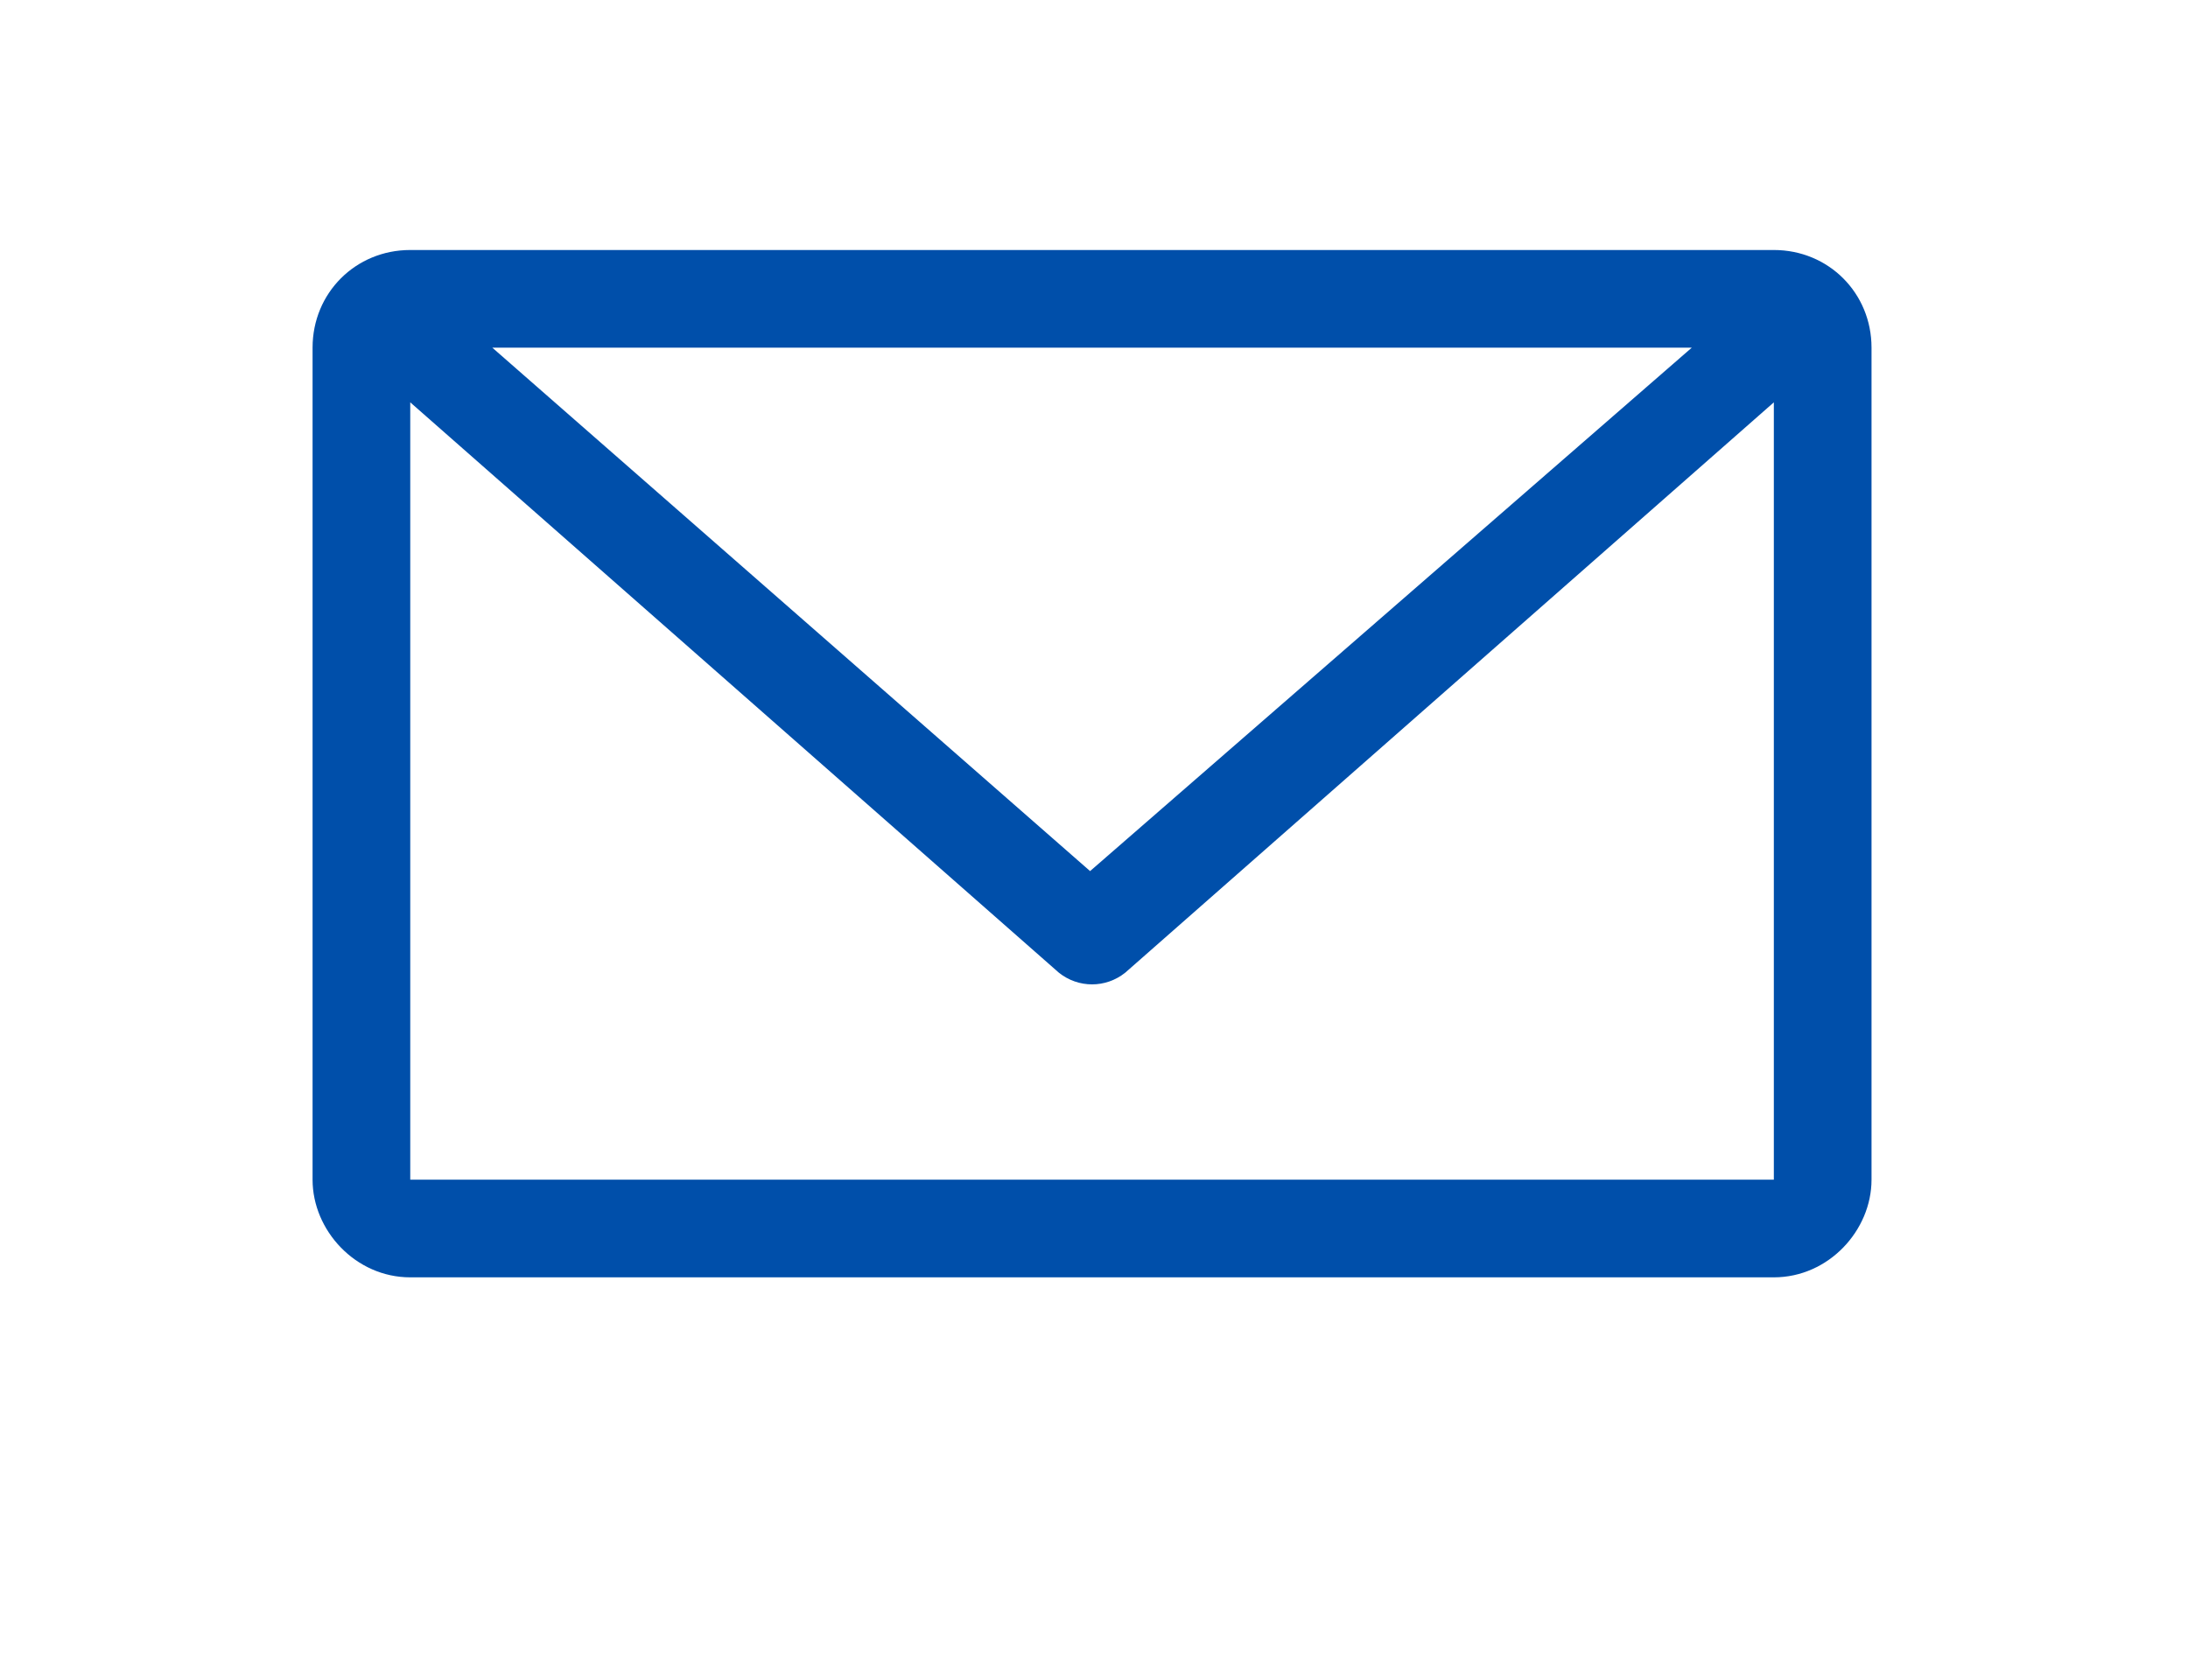
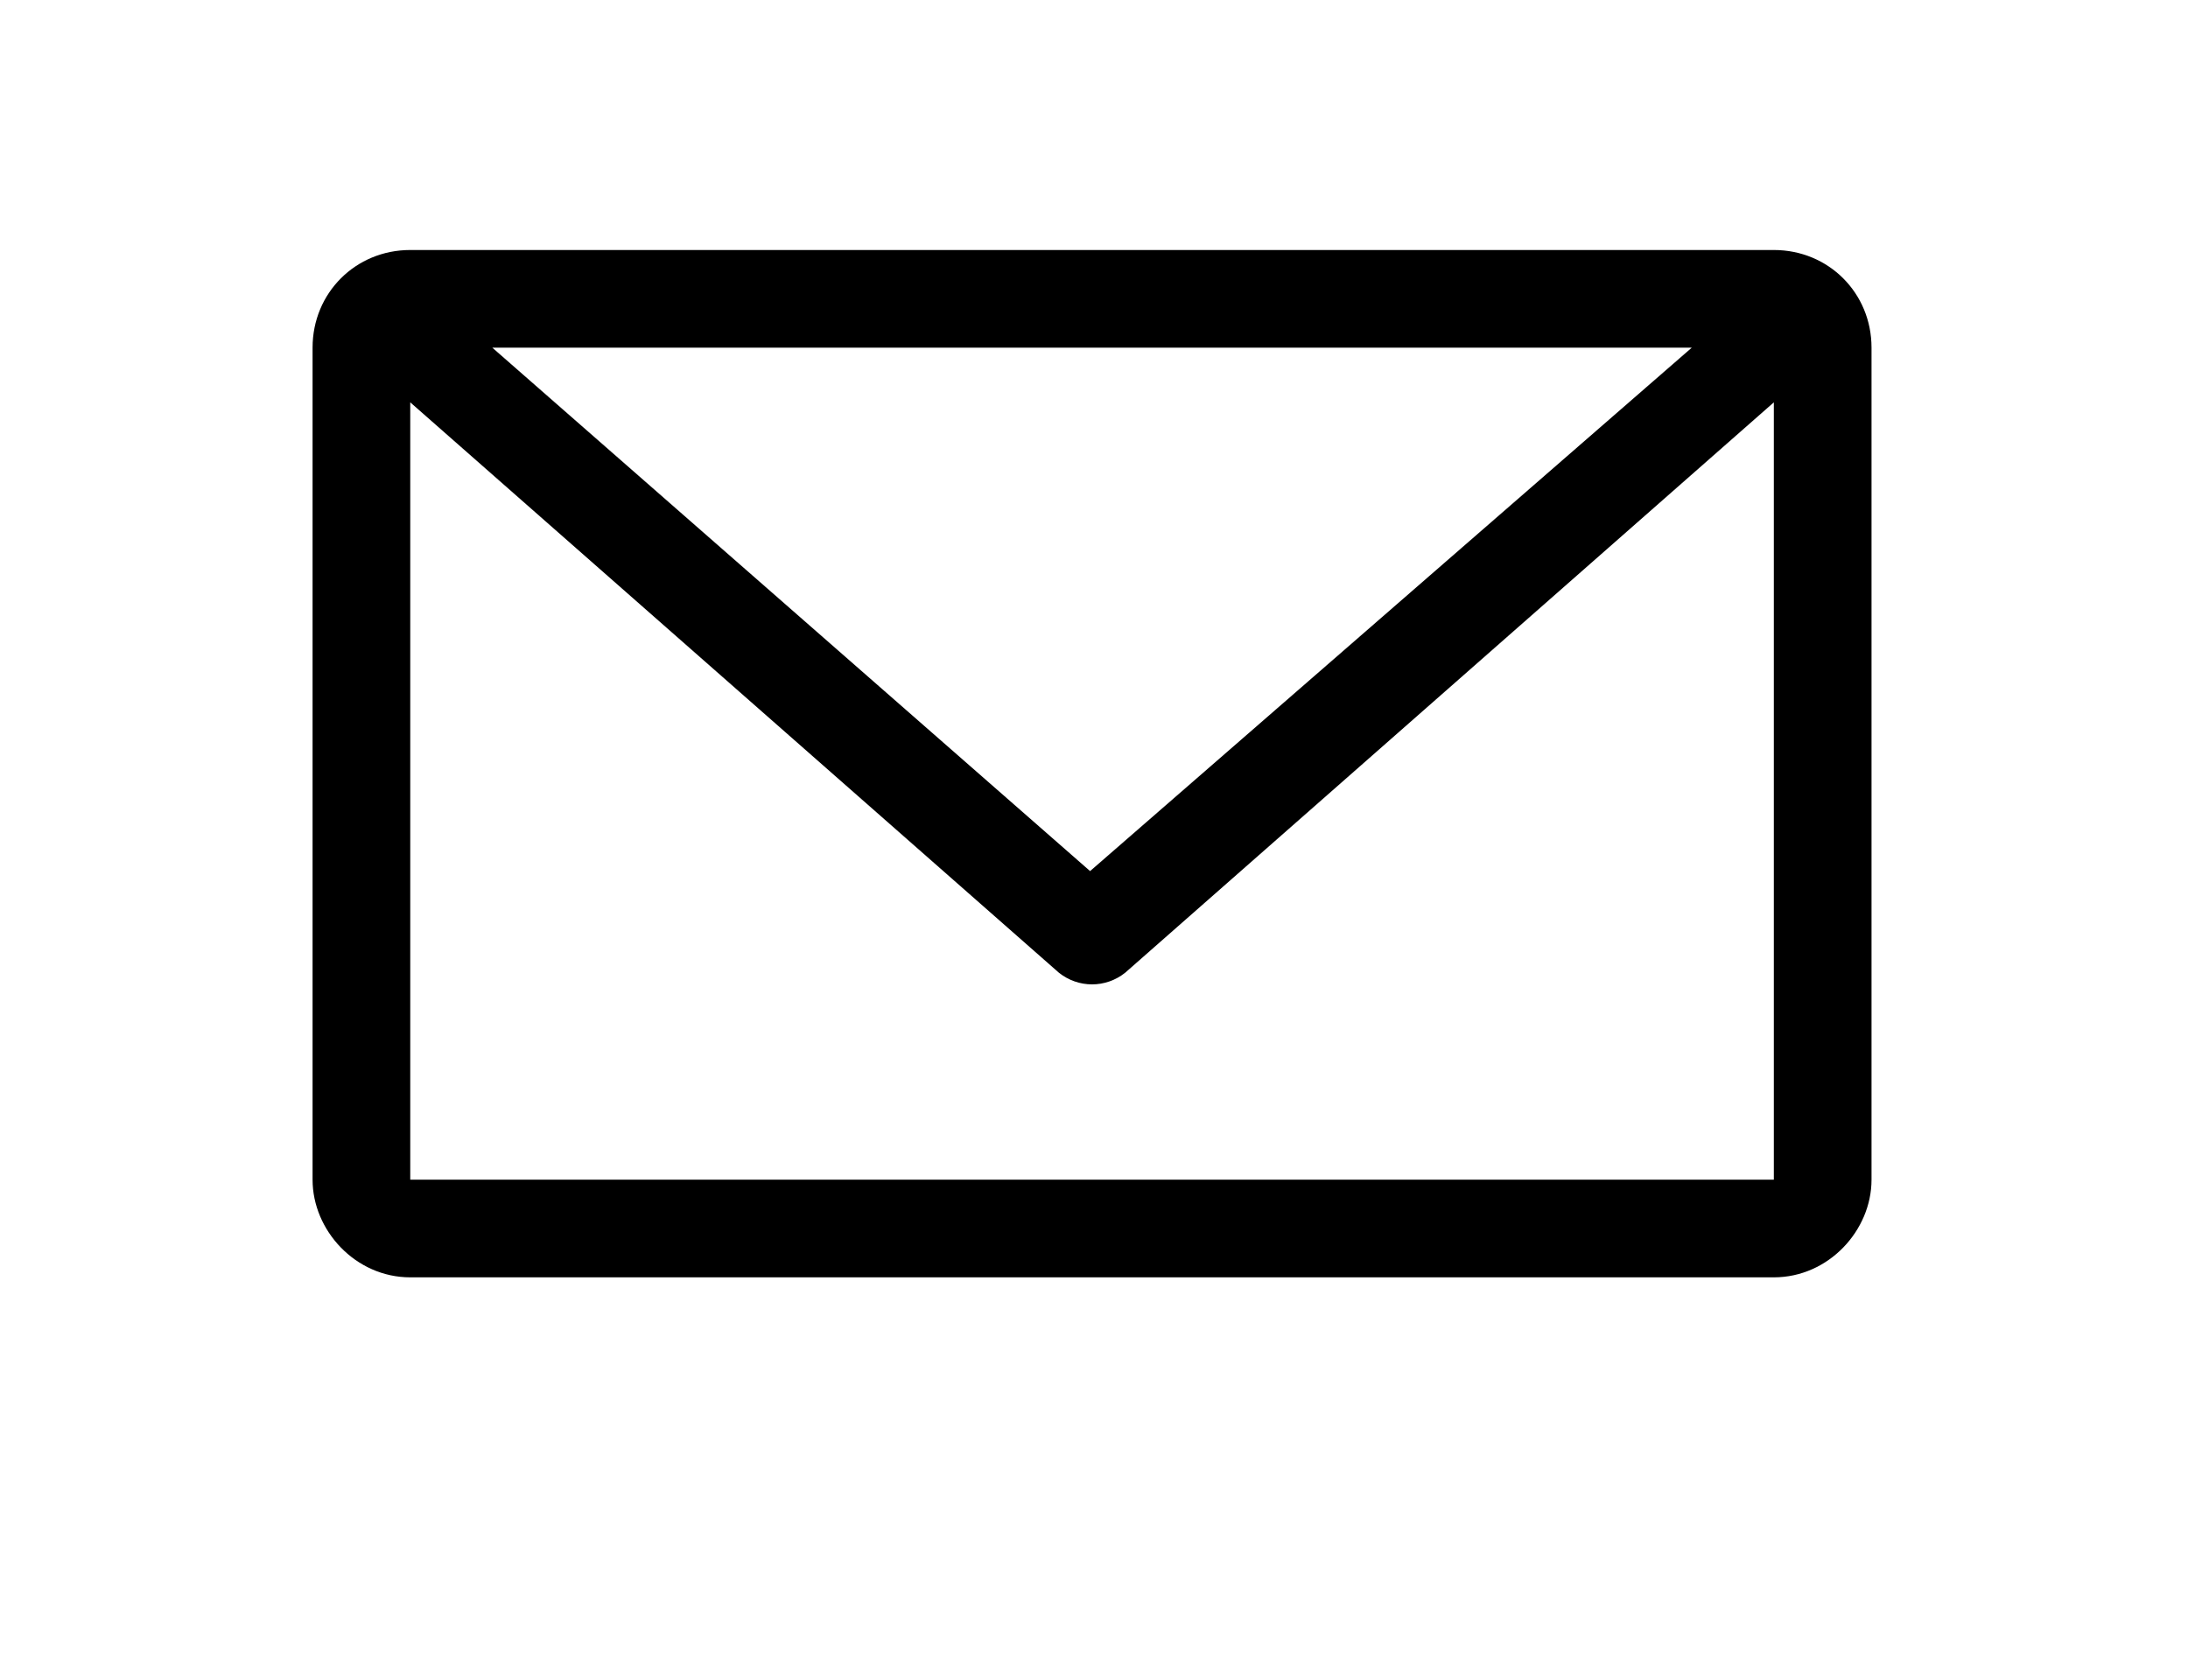
<svg xmlns="http://www.w3.org/2000/svg" width="56" height="43" viewBox="0 0 56 43">
  <defs>
    <filter x="-50" y="-50" width="200" height="200" filterUnits="objectBoundingBox">
      <feOffset dx="0" dy="2" in="SourceAlpha" result="shadowOffsetOuter1" />
      <feGaussianBlur stdDeviation="4" in="shadowOffsetOuter1" result="shadowBlurOuter1" />
      <feComposite in="shadowBlurOuter1" in2="SourceAlpha" operator="out" result="shadowBlurOuter1" />
      <feColorMatrix values="0 0 0 0 0   0 0 0 0 0   0 0 0 0 0  0 0 0 0.5 0" type="matrix" in="shadowBlurOuter1" result="shadowMatrixOuter1" />
      <feMerge>
        <feMergeNode in="shadowMatrixOuter1" />
        <feMergeNode in="SourceGraphic" />
      </feMerge>
    </filter>
    <filter x="-50" y="-50" width="200" height="200" filterUnits="objectBoundingBox" id="filter-2">
      <feGaussianBlur stdDeviation="0" in="SourceGraphic" />
    </filter>
  </defs>
  <g fill="none">
-     <g fill="#0250AA">
+     <g fill="#000" class="ampstart-icon ampstart-icon-email">
      <g filter="url(#filter-2)">
        <path d="M10.5 6.4C9.1 6.4 8 7.5 8 8.9L8 30.2C8 31.5 9.1 32.7 10.5 32.7L45.4 32.7C46.8 32.7 47.9 31.5 47.9 30.2L47.9 8.9C47.9 7.5 46.8 6.4 45.4 6.4L10.5 6.4 10.5 6.4ZM12.6 8.9L43.3 8.9 27.9 22.3 12.6 8.9 12.6 8.9ZM10.5 10.3L27.1 24.9C27.6 25.3 28.3 25.3 28.8 24.9L45.4 10.3 45.4 30.2 10.5 30.2 10.5 10.3 10.5 10.3Z" />
      </g>
    </g>
  </g>
</svg>
